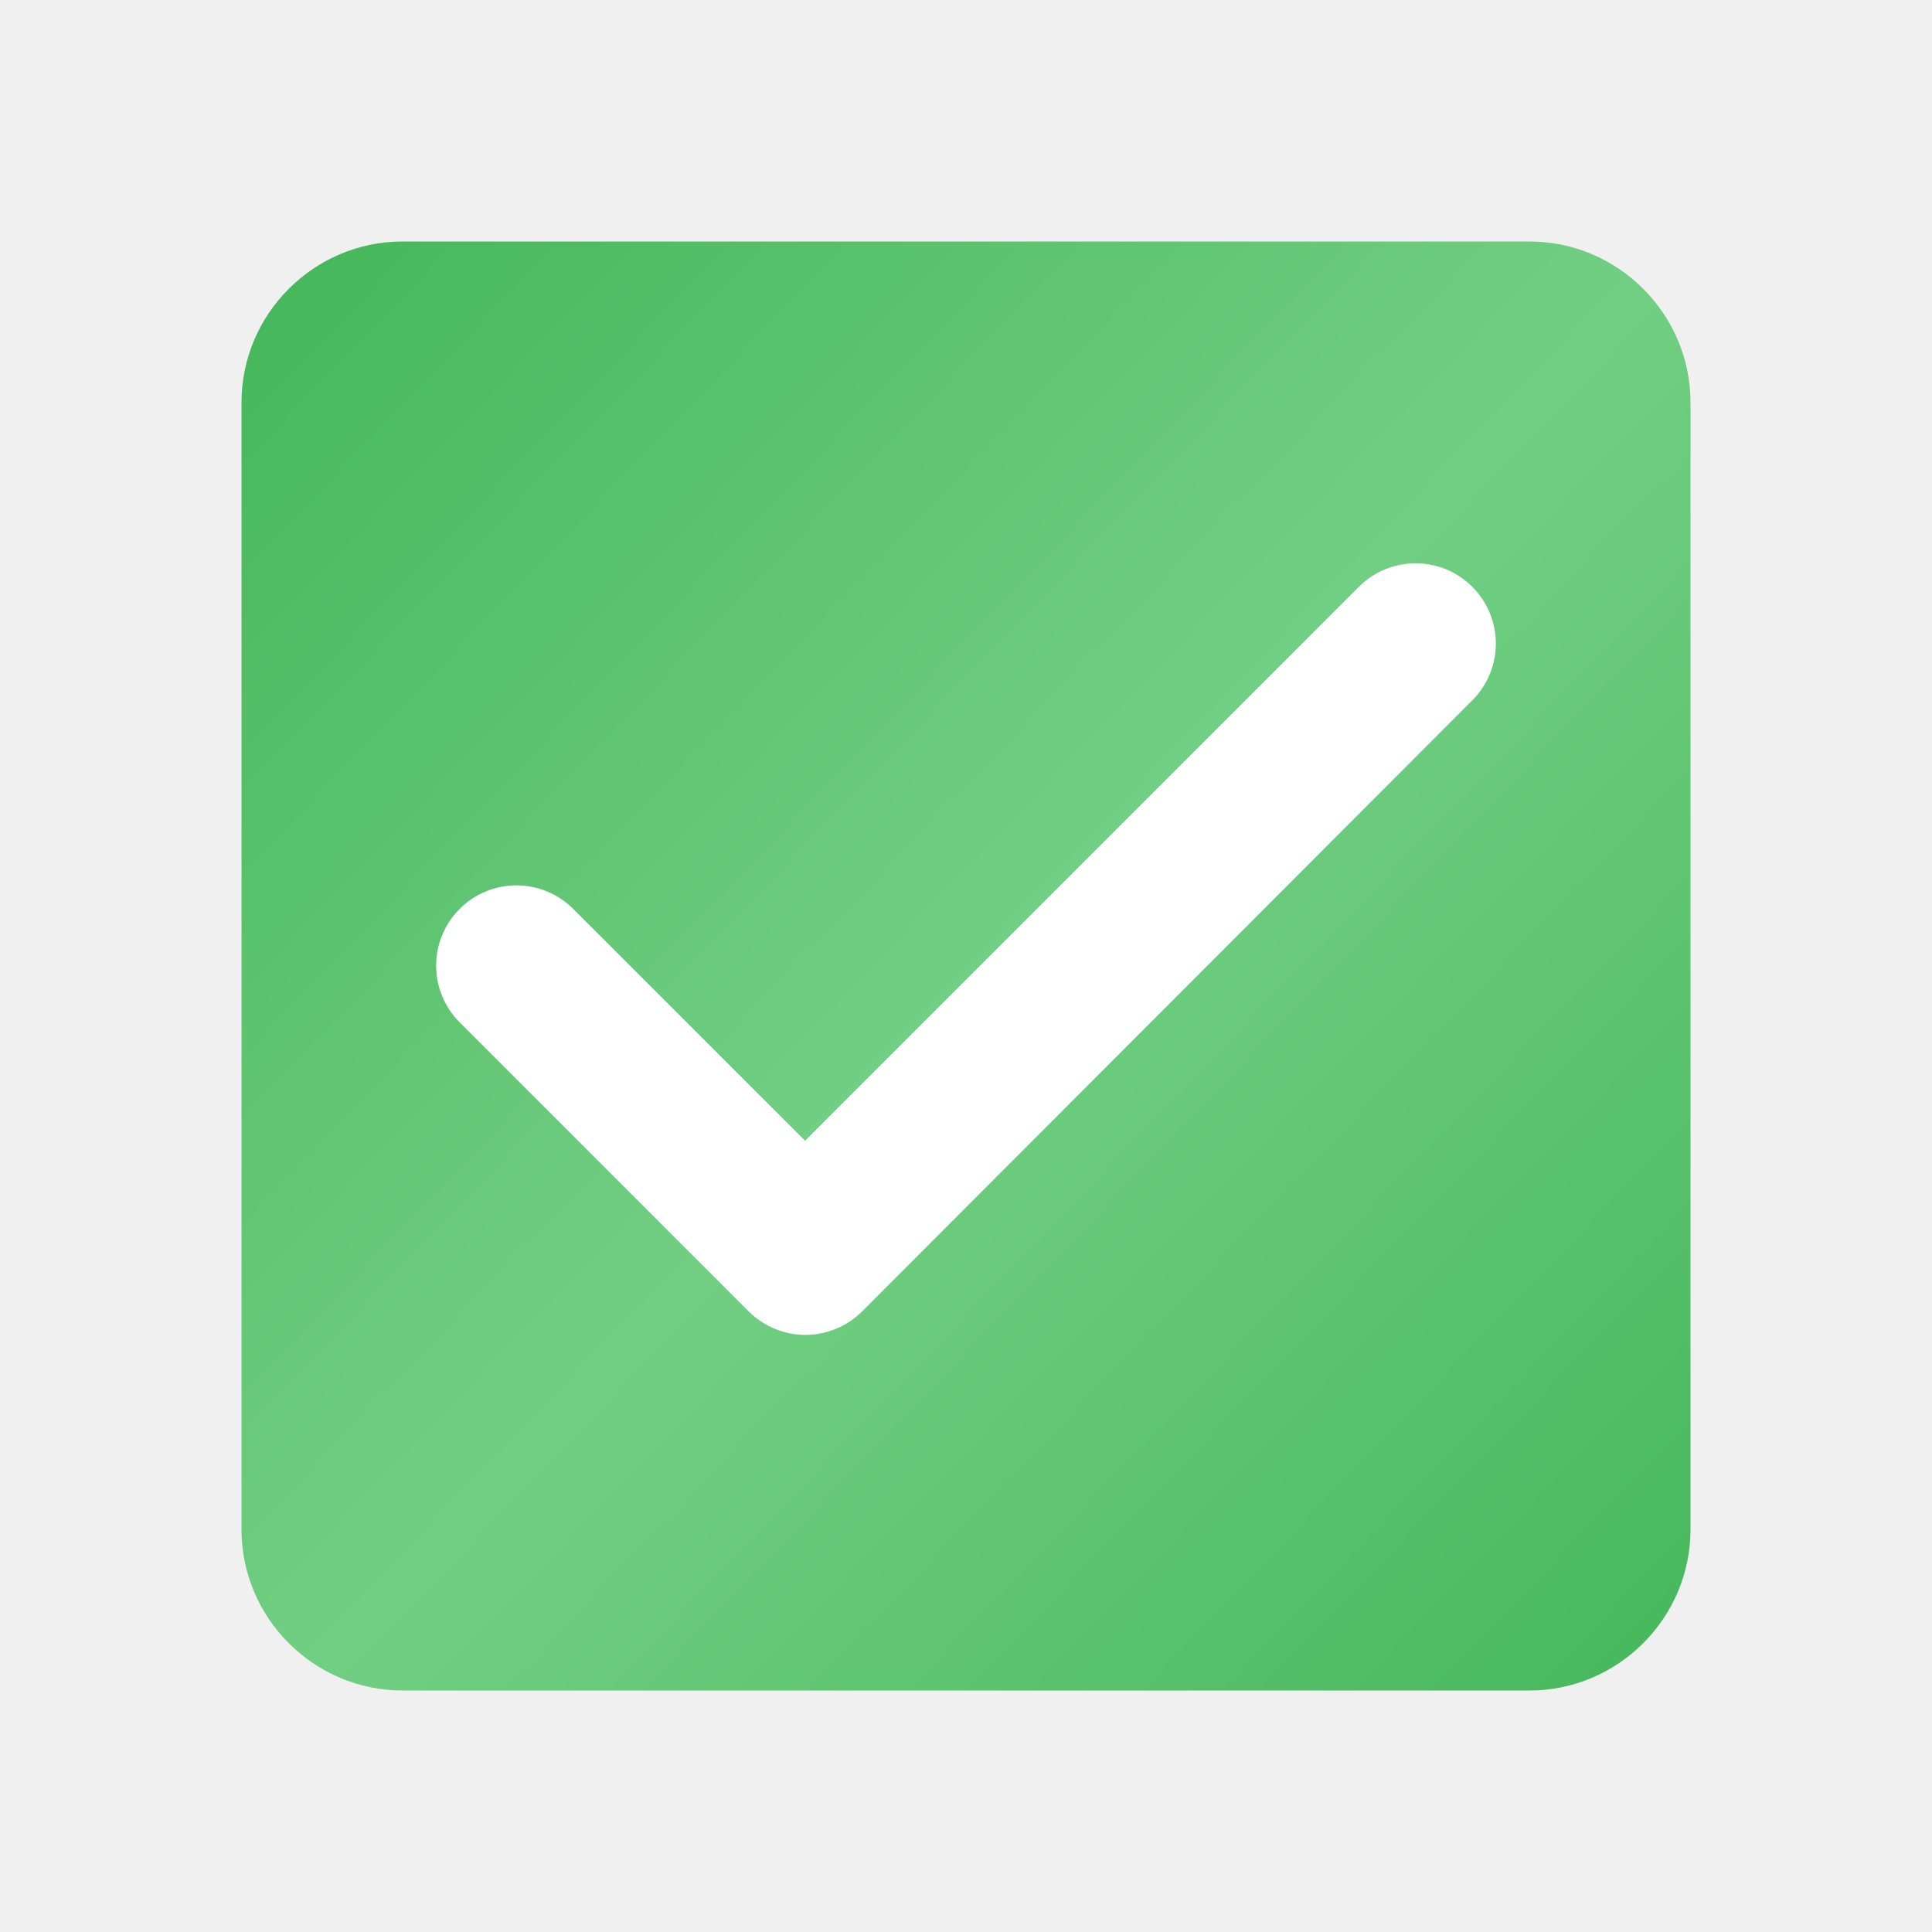
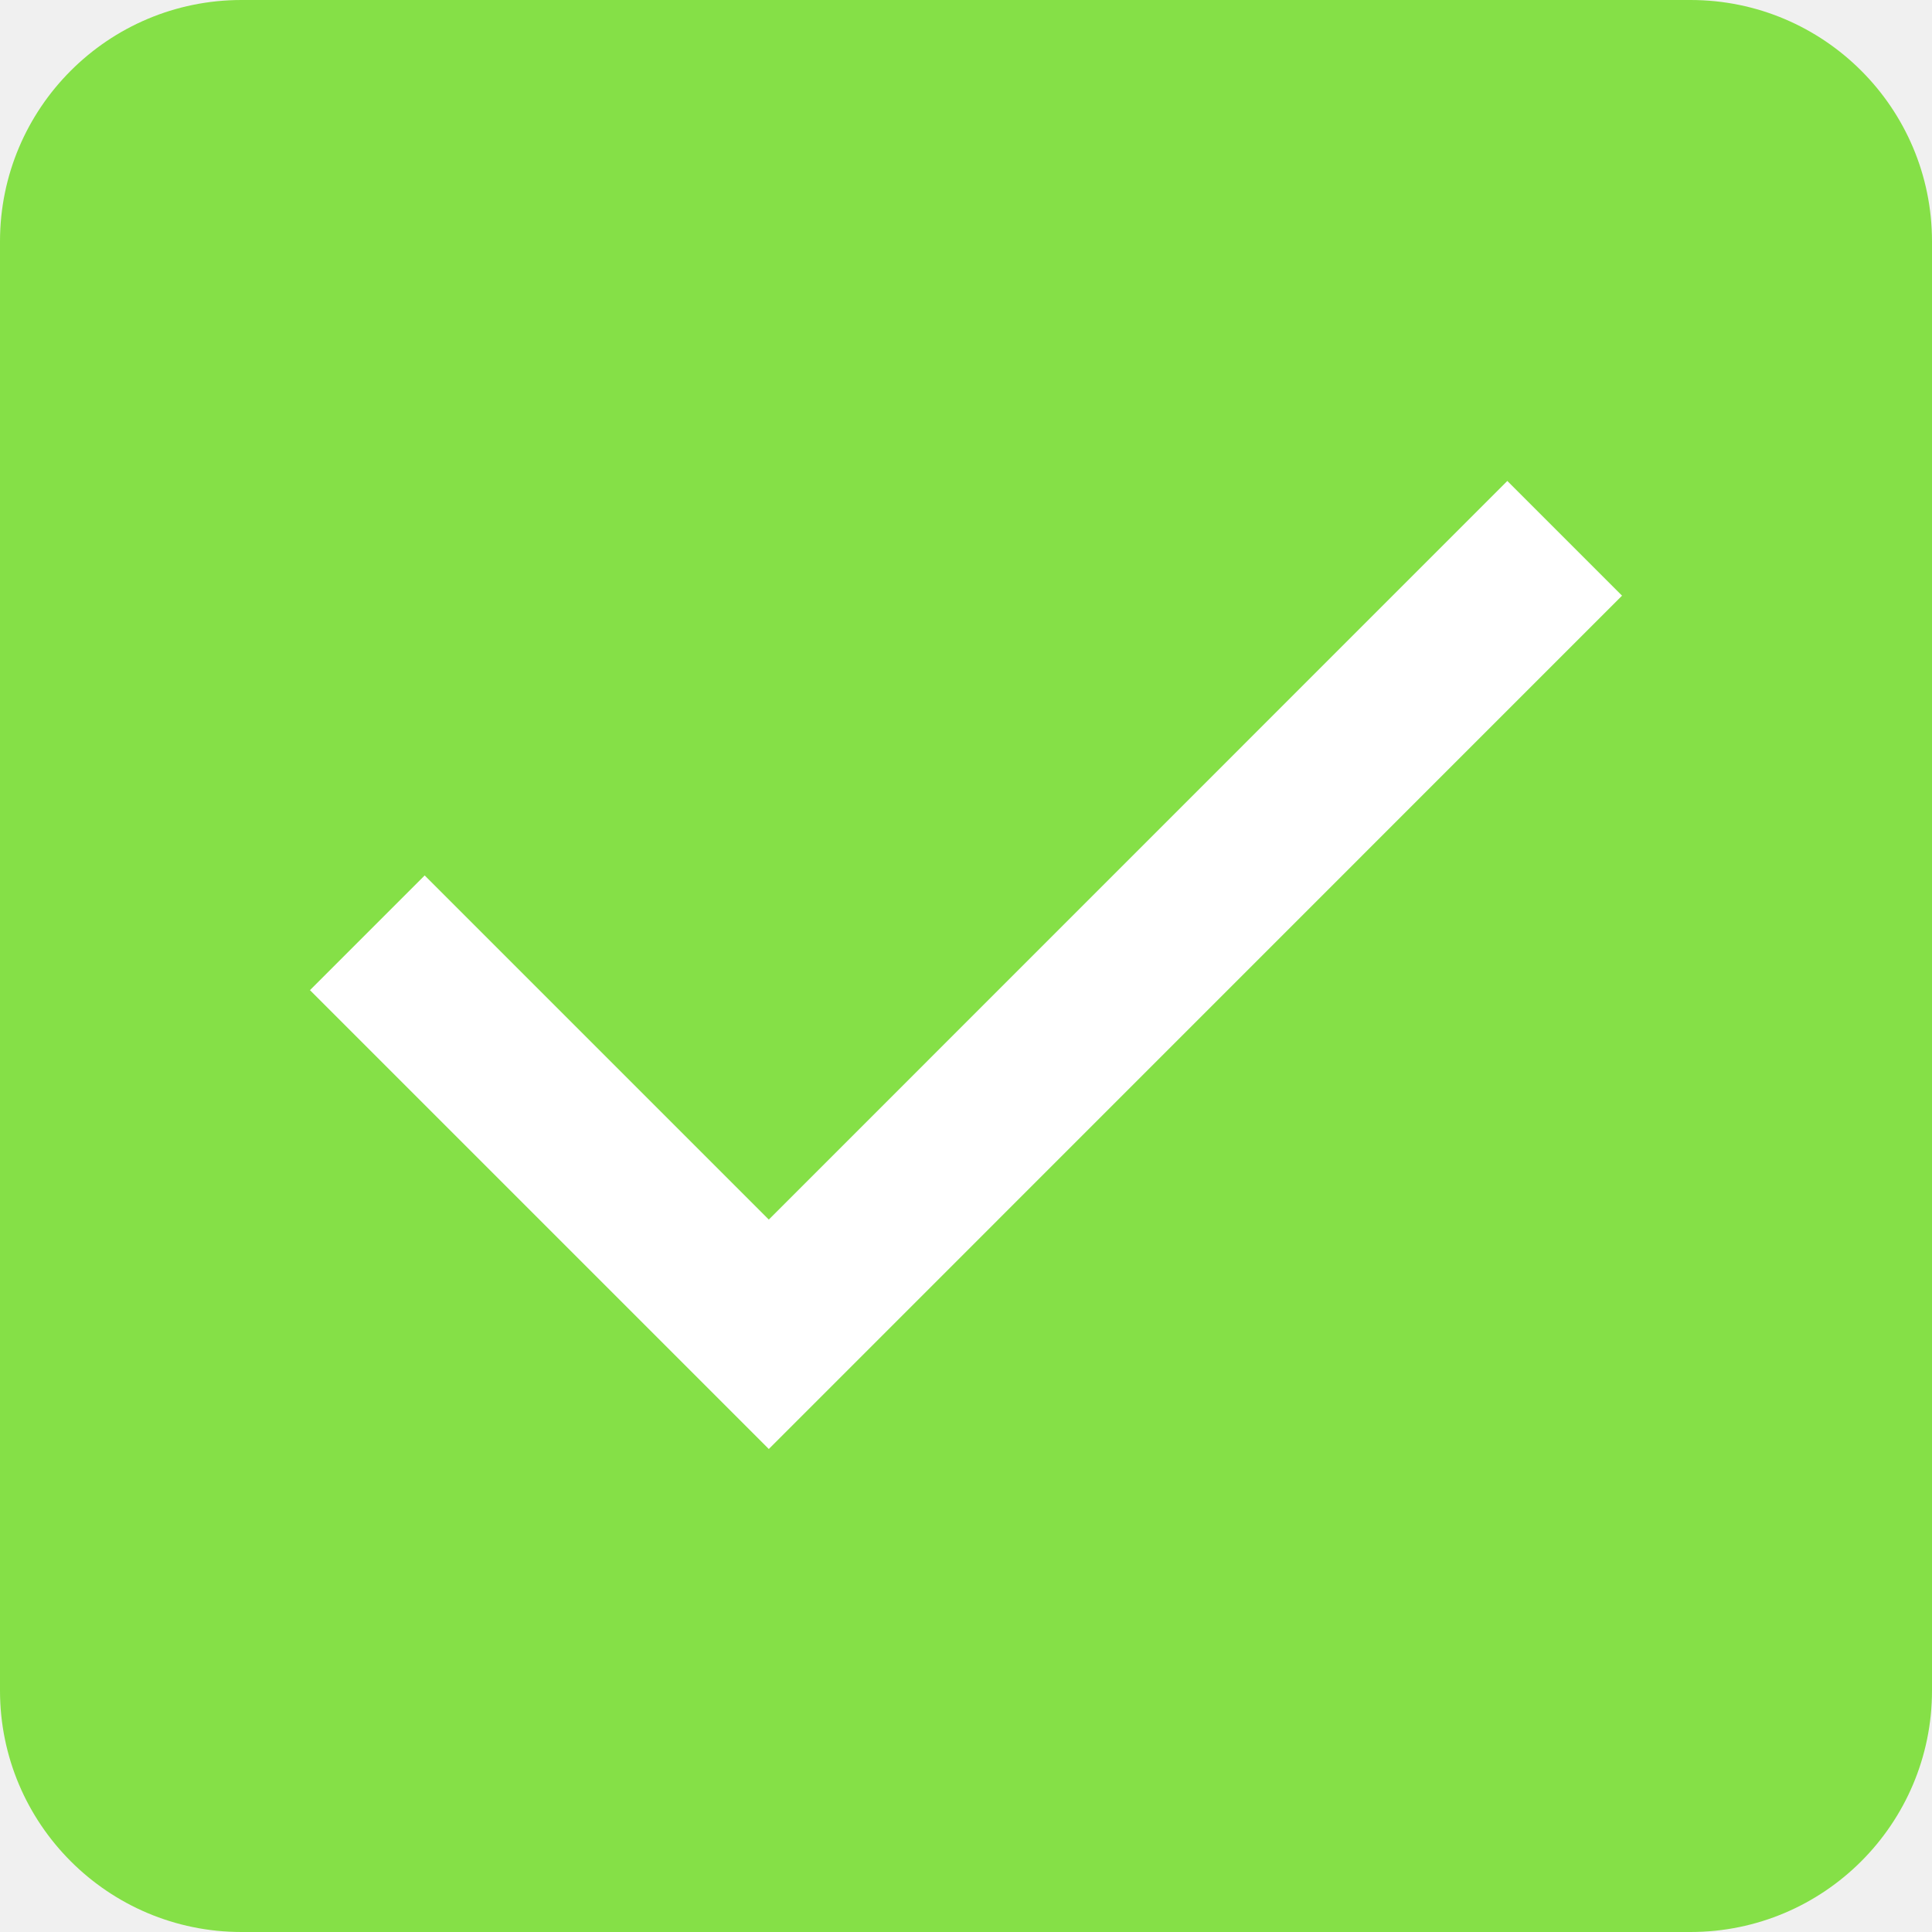
<svg xmlns="http://www.w3.org/2000/svg" width="16" height="16" viewBox="0 0 16 16" fill="none">
-   <rect x="3.2" y="3.2" width="9.6" height="9.6" fill="white" />
-   <path d="M12.667 2H3.333C2.6 2 2 2.6 2 3.333V12.667C2 13.4 2.6 14 3.333 14H12.667C13.4 14 14 13.4 14 12.667V3.333C14 2.6 13.4 2 12.667 2ZM7.14 10.86C7.078 10.922 7.005 10.971 6.924 11.004C6.844 11.038 6.757 11.055 6.67 11.055C6.583 11.055 6.496 11.038 6.416 11.004C6.335 10.971 6.262 10.922 6.2 10.86L3.807 8.467C3.745 8.405 3.696 8.332 3.663 8.251C3.629 8.17 3.612 8.084 3.612 7.997C3.612 7.909 3.629 7.823 3.663 7.742C3.696 7.662 3.745 7.588 3.807 7.527C3.868 7.465 3.942 7.416 4.022 7.383C4.103 7.349 4.189 7.332 4.277 7.332C4.364 7.332 4.45 7.349 4.531 7.383C4.612 7.416 4.685 7.465 4.747 7.527L6.667 9.447L11.253 4.86C11.378 4.735 11.547 4.665 11.723 4.665C11.9 4.665 12.069 4.735 12.193 4.86C12.318 4.985 12.388 5.154 12.388 5.33C12.388 5.506 12.318 5.675 12.193 5.8L7.14 10.86Z" fill="url(#paint0_linear_1400_778)" />
-   <defs>
-     <linearGradient id="paint0_linear_1400_778" x1="2" y1="2.5" x2="14" y2="14" gradientUnits="userSpaceOnUse">
-       <stop stop-color="#46B75B" />
-       <stop offset="0.5" stop-color="#71CF83" />
-       <stop offset="1" stop-color="#46B75B" />
-     </linearGradient>
-   </defs>
+   <rect width="16" height="16" rx="2" fill="#85E047" />
+   <path d="M6.367 12L2.567 8.2L3.517 7.25L6.367 10.1L12.483 3.983L13.433 4.933L6.367 12Z" fill="white" />
</svg>
